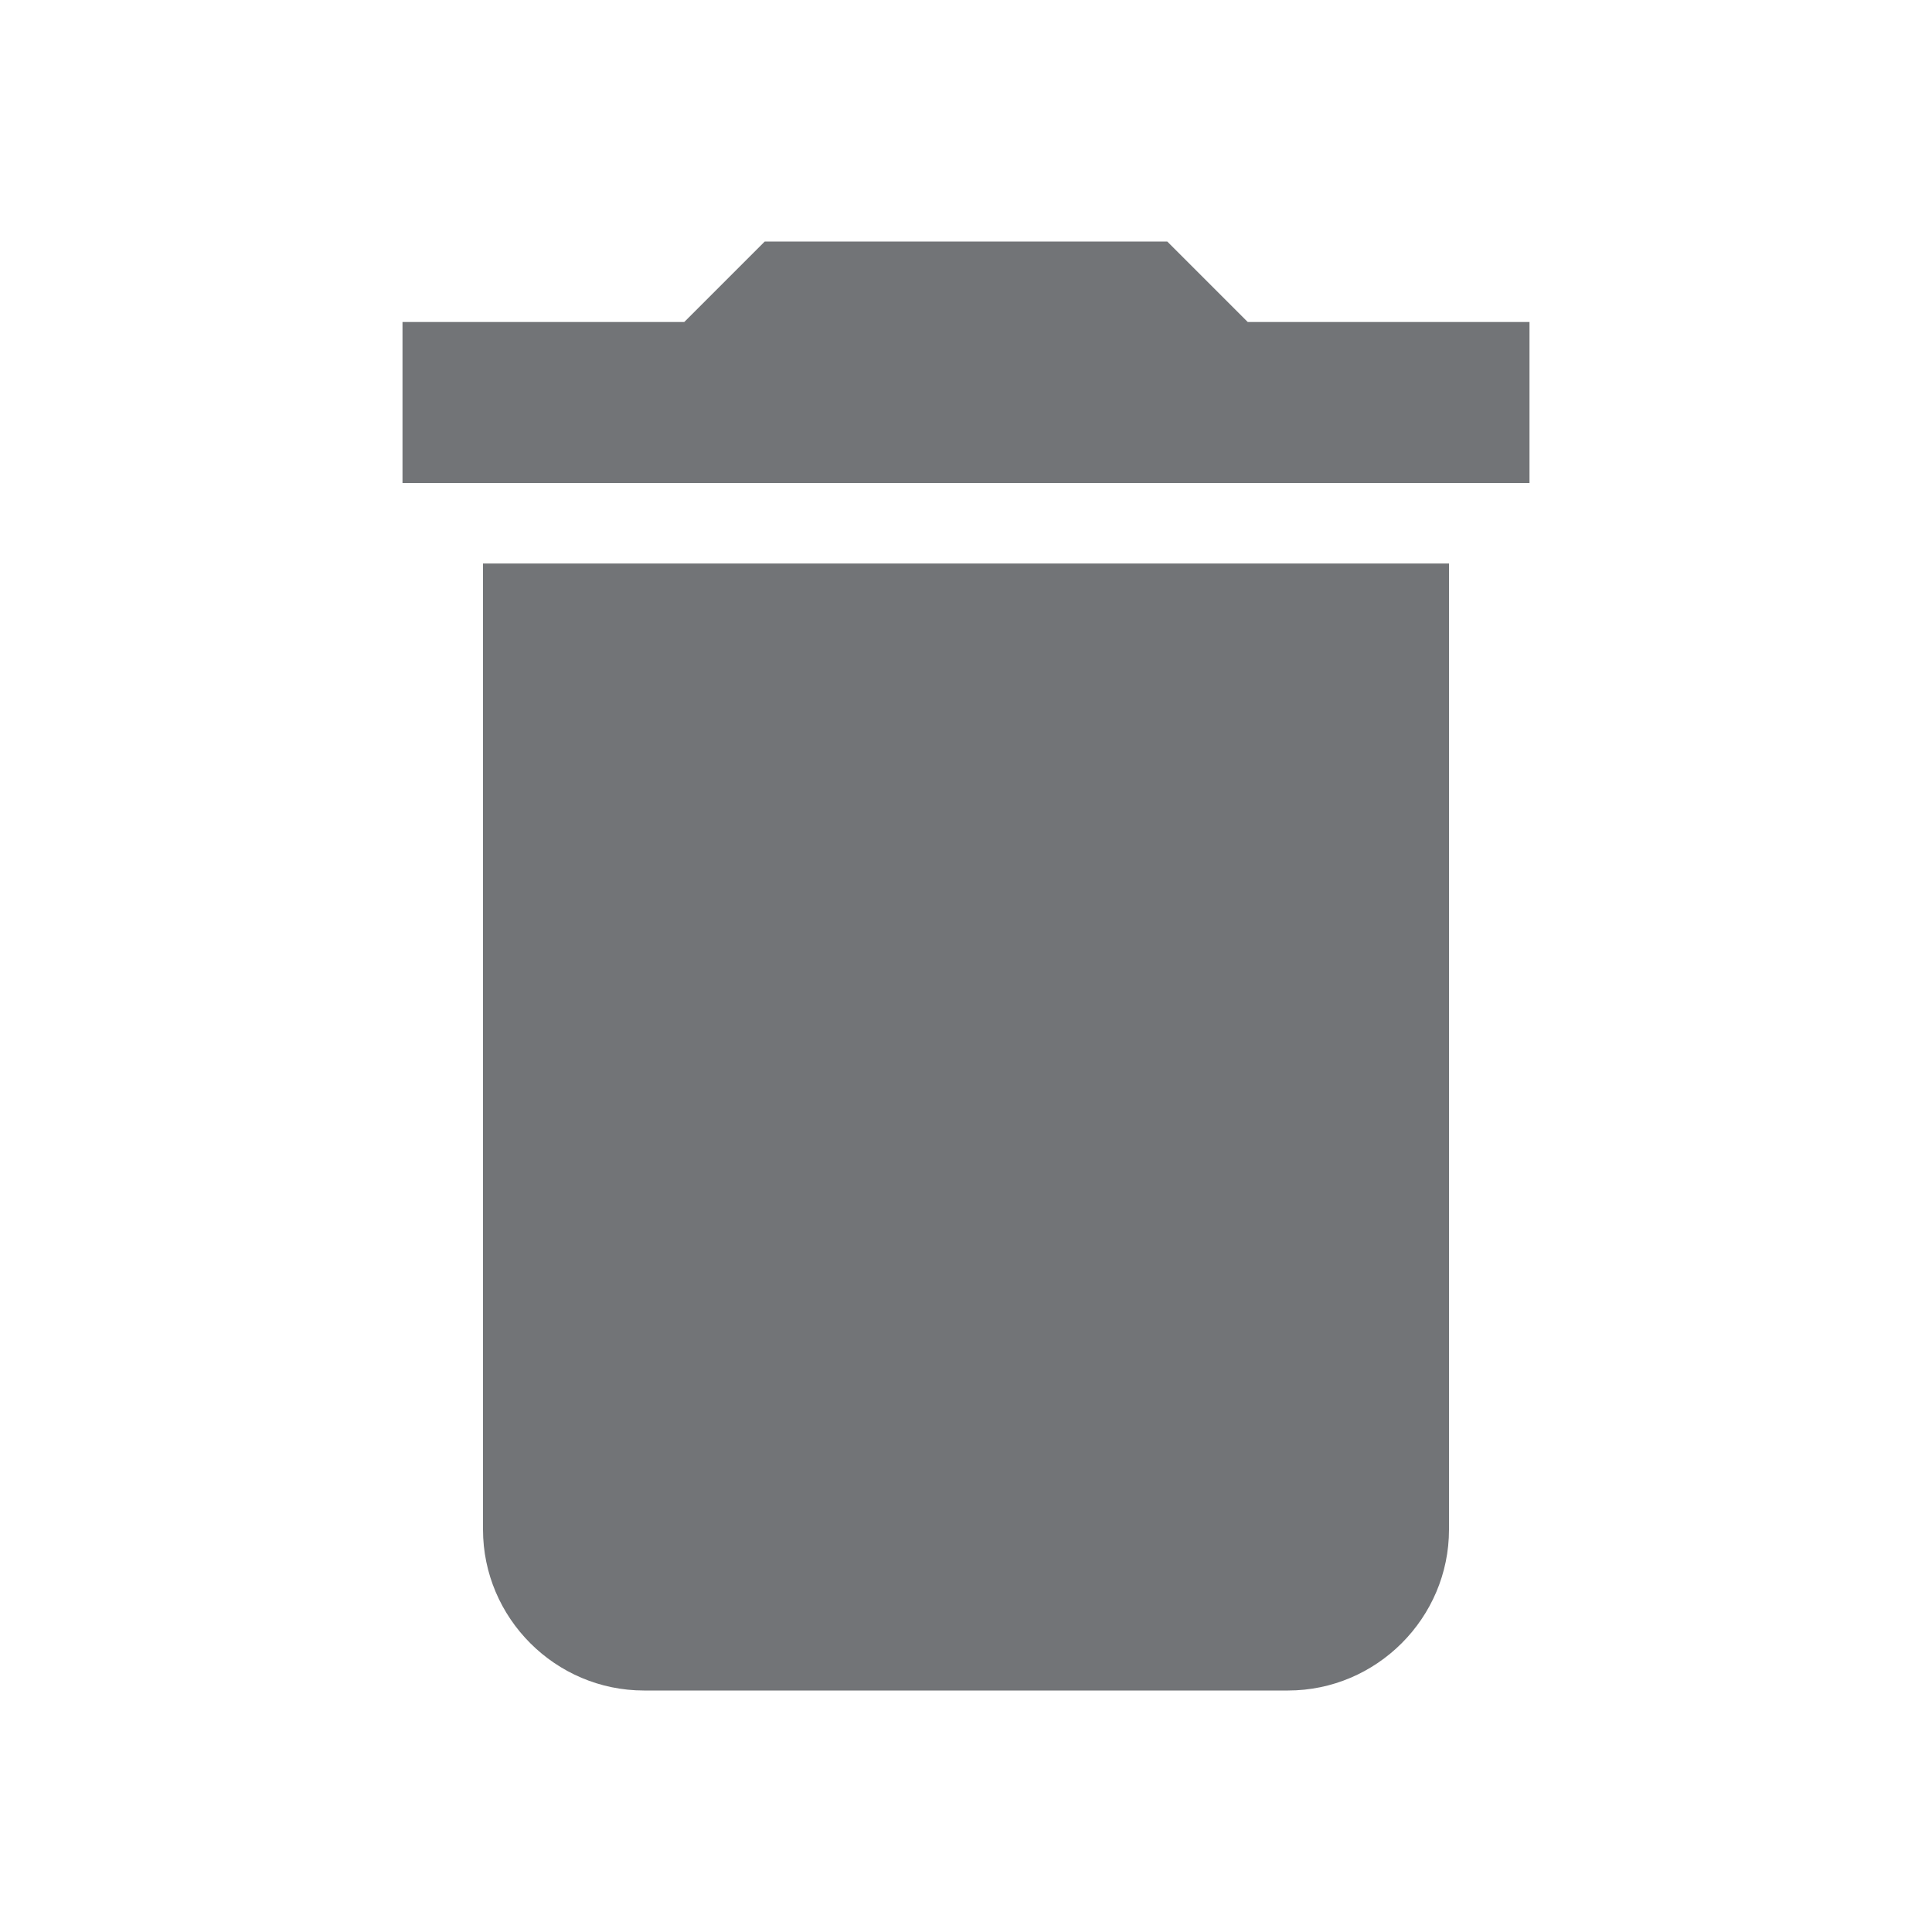
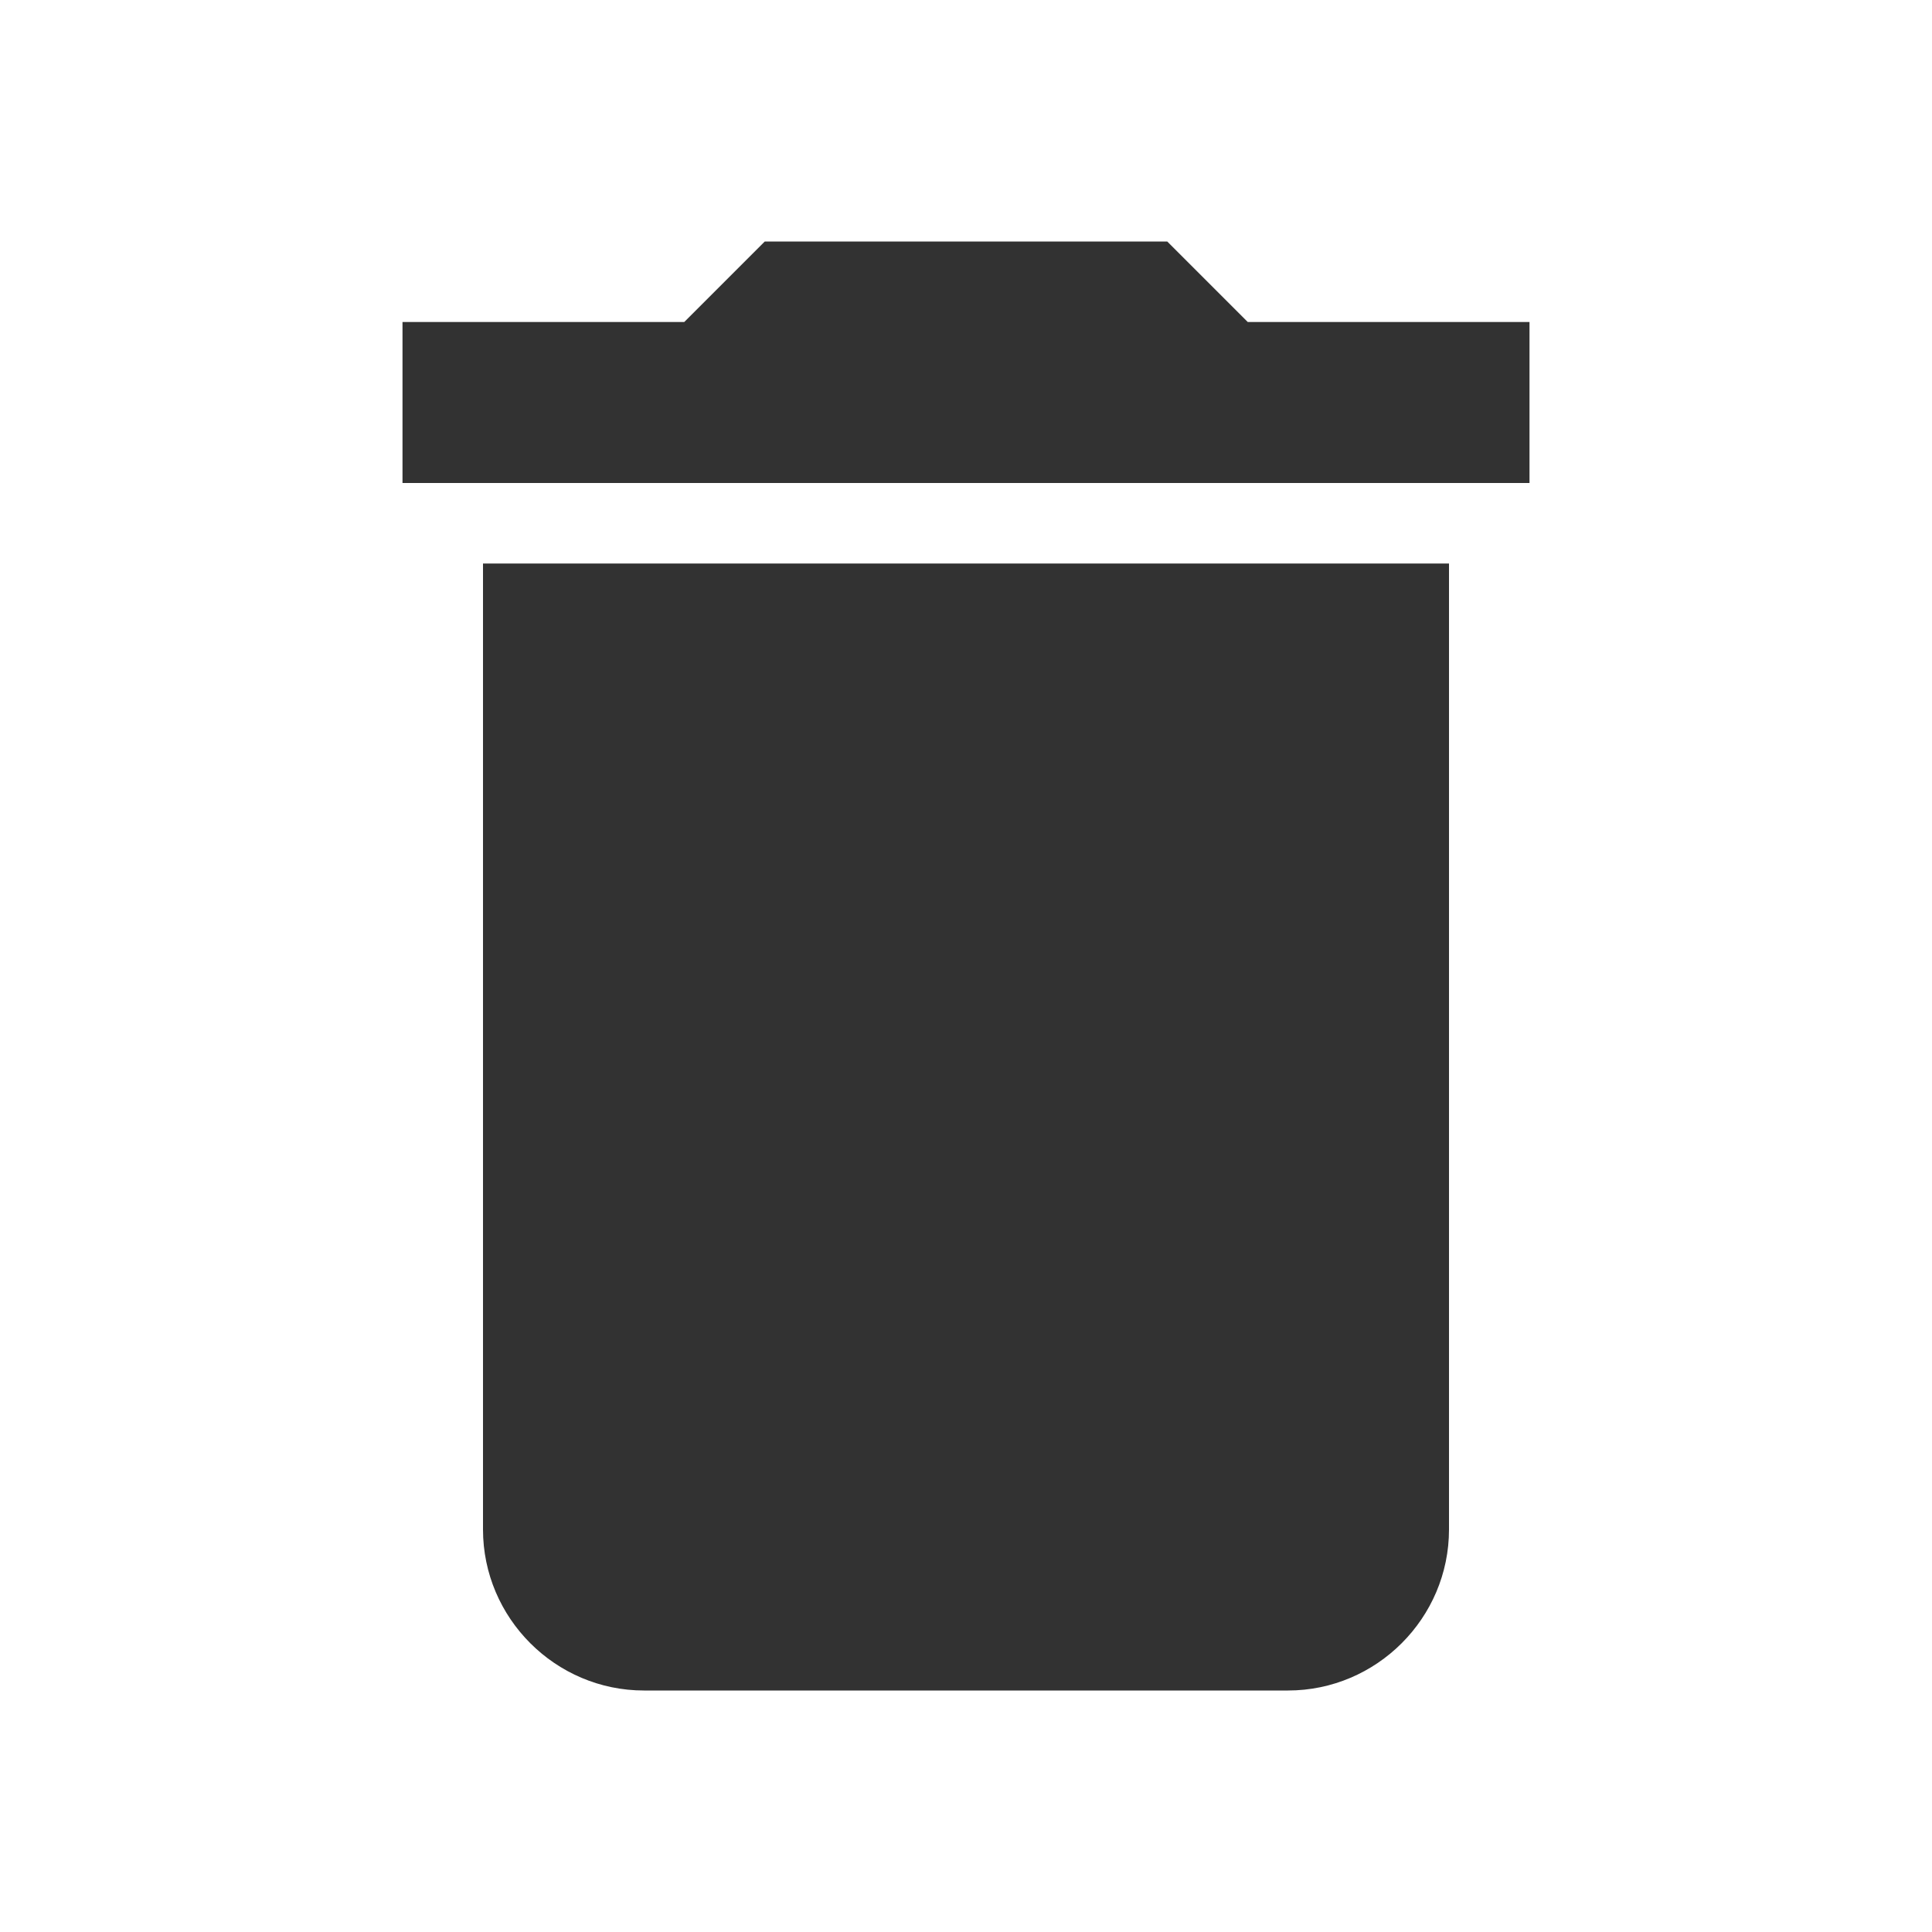
<svg xmlns="http://www.w3.org/2000/svg" width="16" height="16" viewBox="0 0 24 24" fill="#727477">
  <g id="delete" clip-path="url(#clip0_74_2938)">
-     <path id="Vector" d="M6 19C6 20.1 6.9 21 8 21H16C17.1 21 18 20.1 18 19V7H6V19ZM19 4H15.5L14.5 3H9.5L8.5 4H5V6H19V4Z" fill="#727477" />
+     <path id="Vector" d="M6 19C6 20.1 6.9 21 8 21H16C17.1 21 18 20.1 18 19V7H6V19ZM19 4H15.5L14.5 3H9.5L8.5 4H5V6H19V4Z" fill="#323232" />
  </g>
  <defs>
    <clipPath id="clip0_74_2938">
      <rect width="24" height="24" fill="#727477" />
    </clipPath>
  </defs>
</svg>
